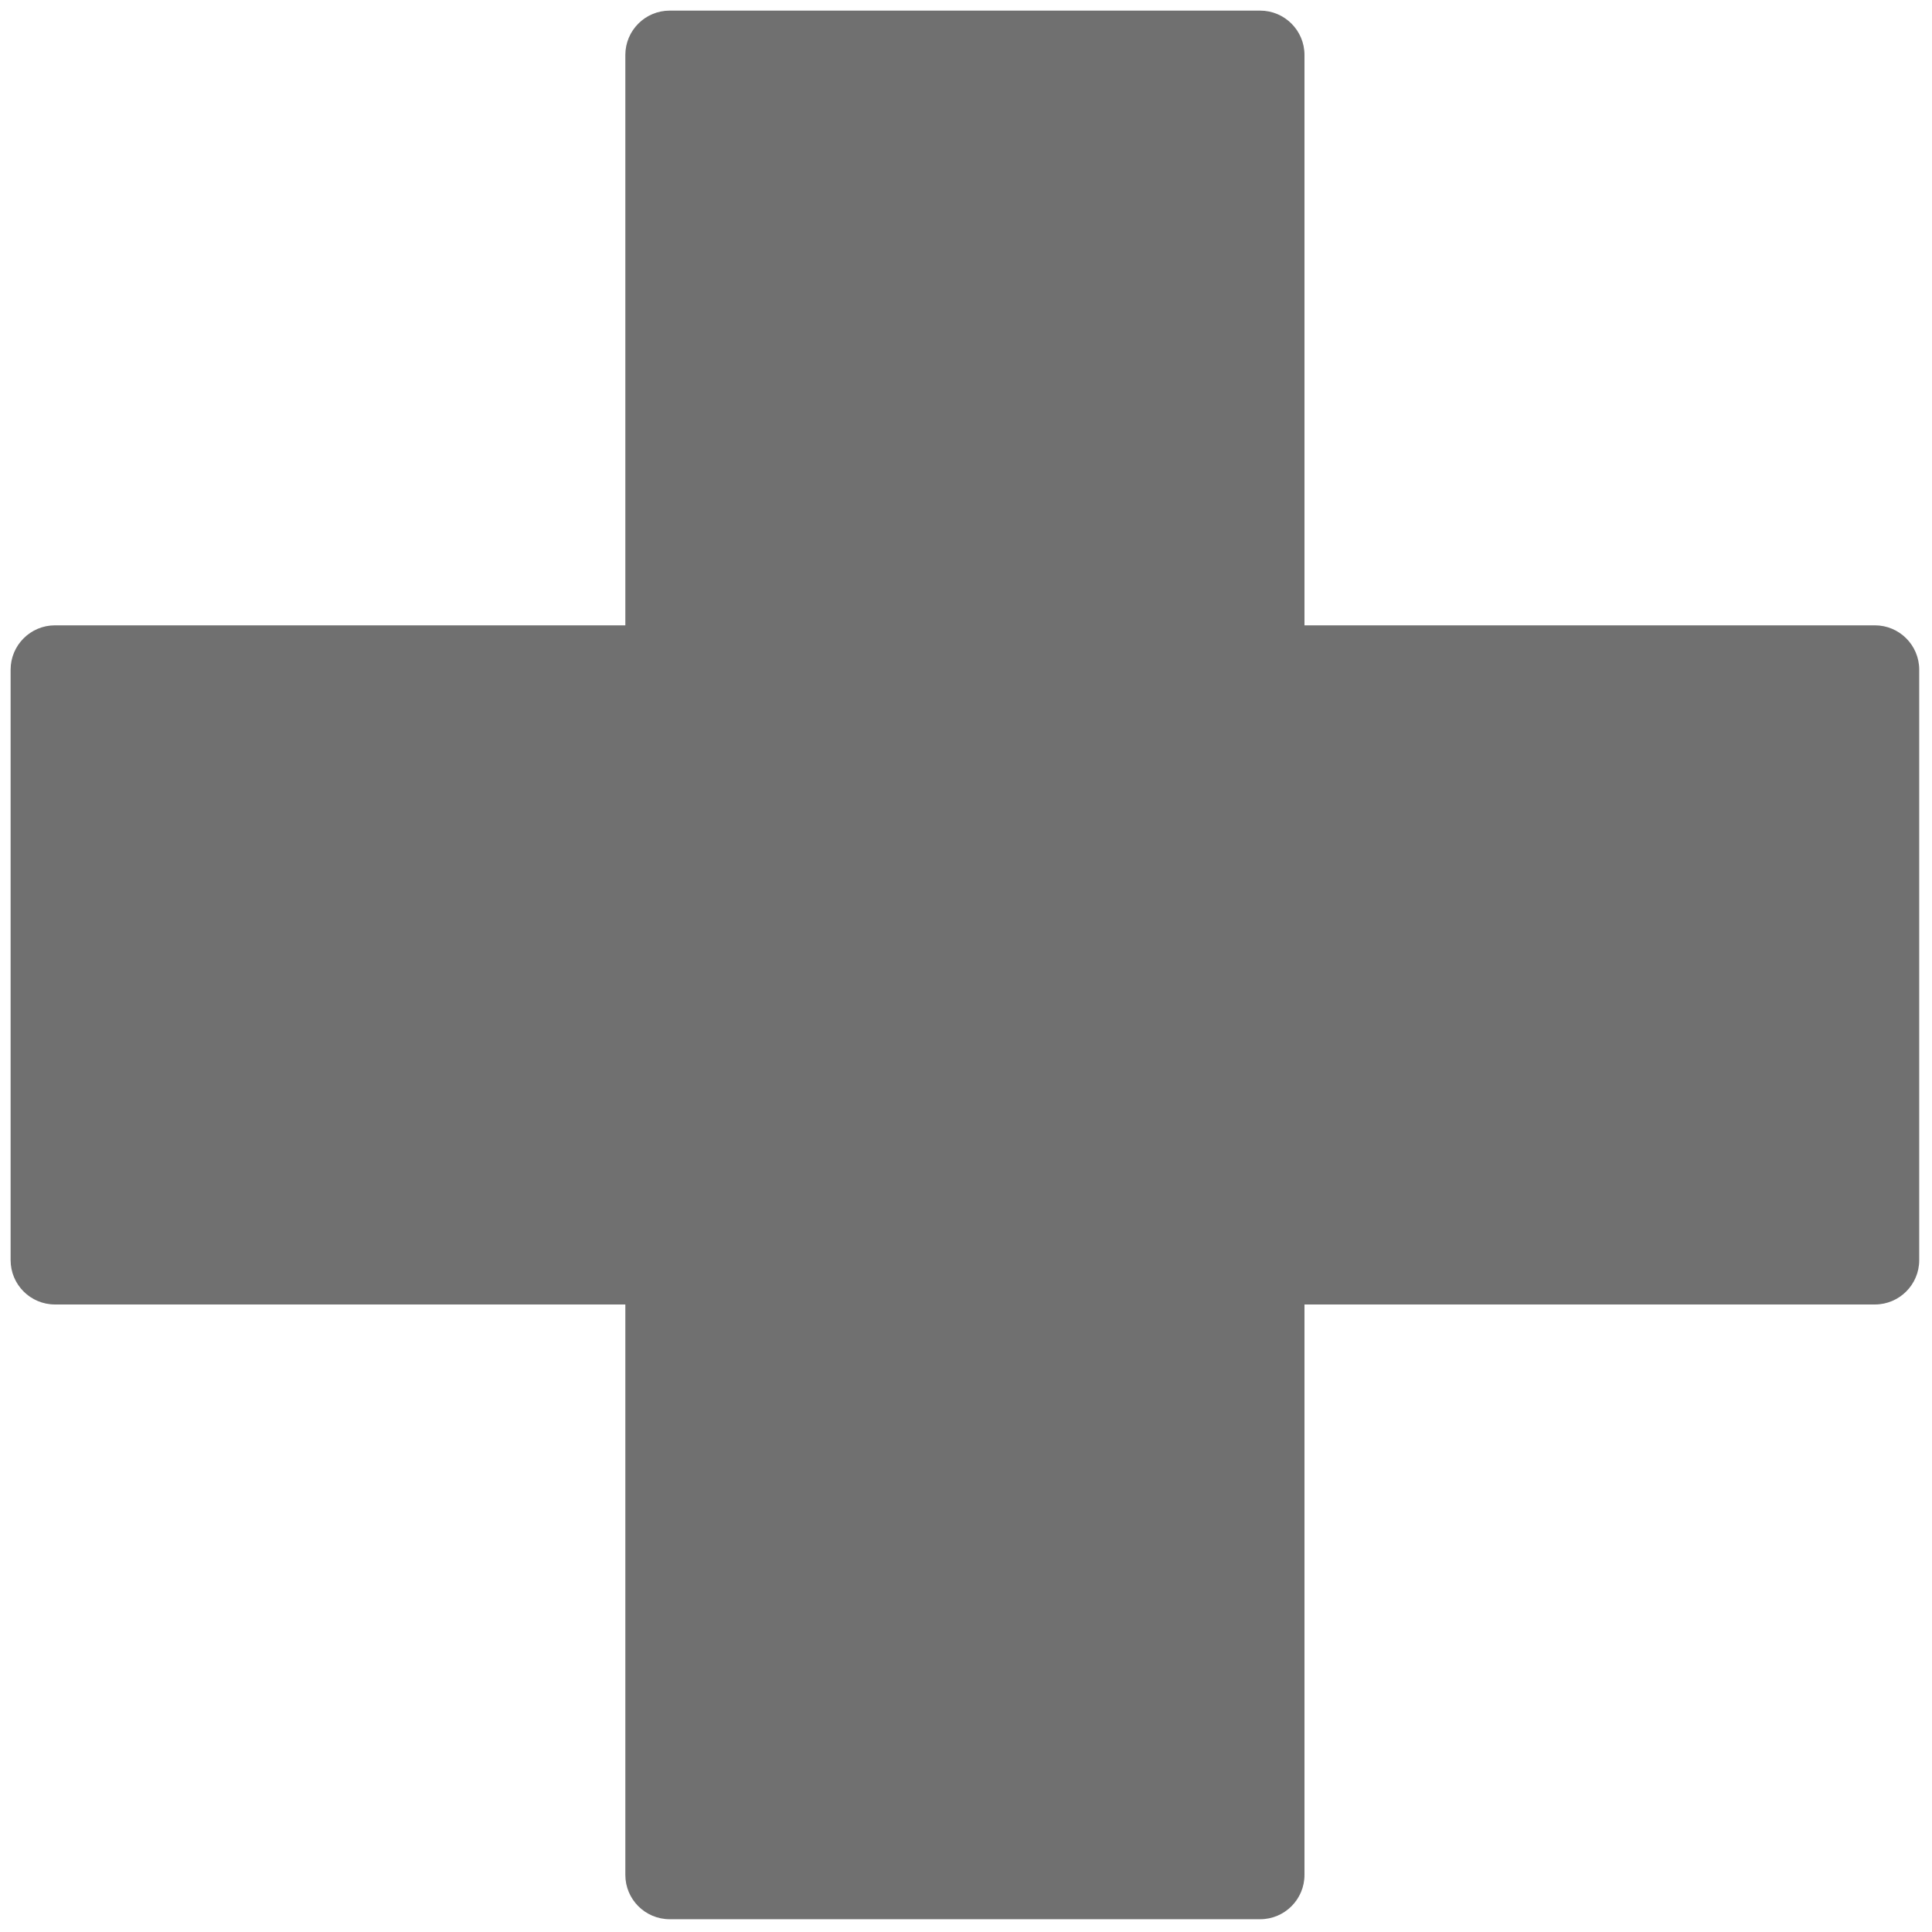
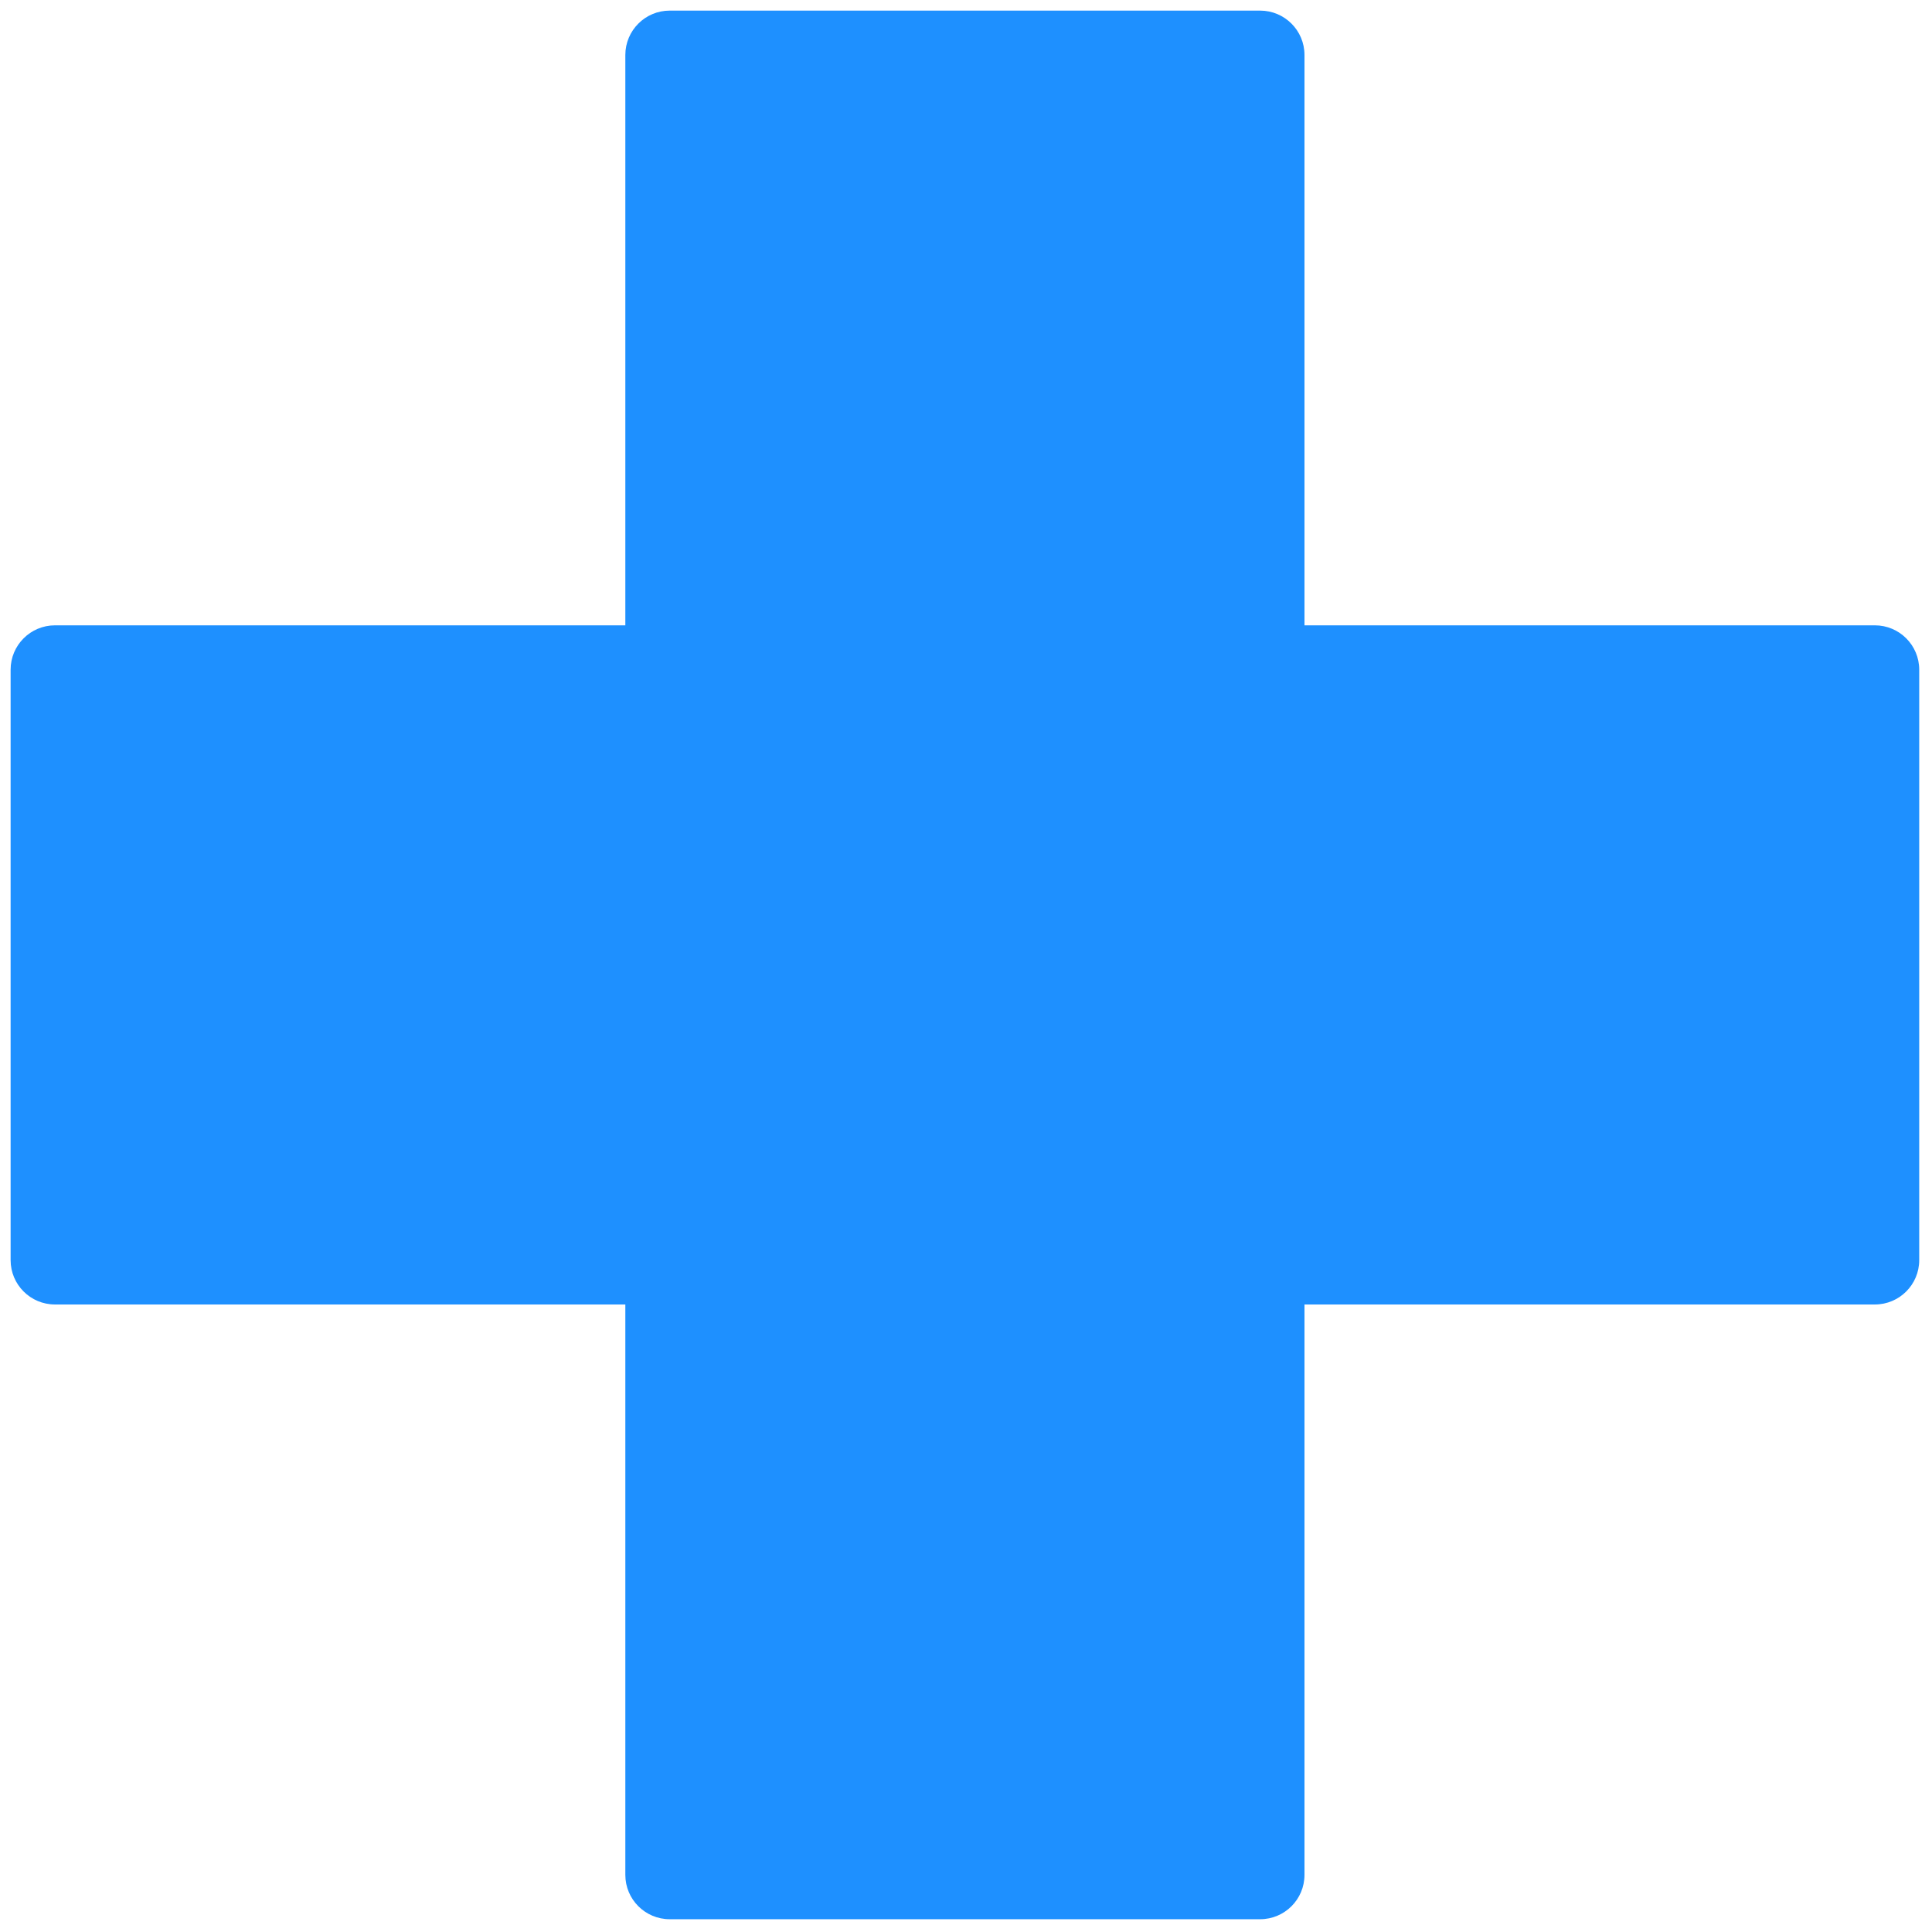
<svg xmlns="http://www.w3.org/2000/svg" version="1.1" width="256" height="256" viewBox="0 0 256 256" xml:space="preserve">
  <defs>
    </defs>
  <g style="stroke: none; stroke-width: 0; stroke-dasharray: none; stroke-linecap: butt; stroke-linejoin: miter; stroke-miterlimit: 10; fill: none; fill-rule: nonzero; opacity: 1;" transform="translate(1.406593 1.406593) scale(2.81 2.81)">
-     <path d="M 58.921 90 H 31.079 c -1.155 0 -2.092 -0.936 -2.092 -2.092 V 2.092 C 28.988 0.936 29.924 0 31.079 0 h 27.841 c 1.155 0 2.092 0.936 2.092 2.092 v 85.817 C 61.012 89.064 60.076 90 58.921 90 z" style="stroke: none; stroke-width: 1; stroke-dasharray: none; stroke-linecap: butt; stroke-linejoin: miter; stroke-miterlimit: 10; fill: #707070; fill-rule: nonzero; opacity: 1;" transform=" matrix(1 0 0 1 0 0) " stroke-linecap="round" />
-     <path d="M 90 31.079 v 27.841 c 0 1.155 -0.936 2.092 -2.092 2.092 H 2.092 C 0.936 61.012 0 60.076 0 58.921 V 31.079 c 0 -1.155 0.936 -2.092 2.092 -2.092 h 85.817 C 89.064 28.988 90 29.924 90 31.079 z" style="stroke: none; stroke-width: 1; stroke-dasharray: none; stroke-linecap: butt; stroke-linejoin: miter; stroke-miterlimit: 10; fill: #707070; fill-rule: nonzero; opacity: 1;" transform=" matrix(1 0 0 1 0 0) " stroke-linecap="round" />
+     <path d="M 58.921 90 H 31.079 c -1.155 0 -2.092 -0.936 -2.092 -2.092 V 2.092 C 28.988 0.936 29.924 0 31.079 0 h 27.841 c 1.155 0 2.092 0.936 2.092 2.092 v 85.817 C 61.012 89.064 60.076 90 58.921 90 z" style="stroke: none; stroke-width: 1; stroke-dasharray: none; stroke-linecap: butt; stroke-linejoin: miter; stroke-miterlimit: 10; fill: dodgerblue; fill-rule: nonzero; opacity: 1;" transform=" matrix(1 0 0 1 0 0) " stroke-linecap="round" />
+     <path d="M 90 31.079 v 27.841 c 0 1.155 -0.936 2.092 -2.092 2.092 H 2.092 C 0.936 61.012 0 60.076 0 58.921 V 31.079 c 0 -1.155 0.936 -2.092 2.092 -2.092 h 85.817 C 89.064 28.988 90 29.924 90 31.079 z" style="stroke: none; stroke-width: 1; stroke-dasharray: none; stroke-linecap: butt; stroke-linejoin: miter; stroke-miterlimit: 10; fill: dodgerblue; fill-rule: nonzero; opacity: 1;" transform=" matrix(1 0 0 1 0 0) " stroke-linecap="round" />
  </g>
</svg>
